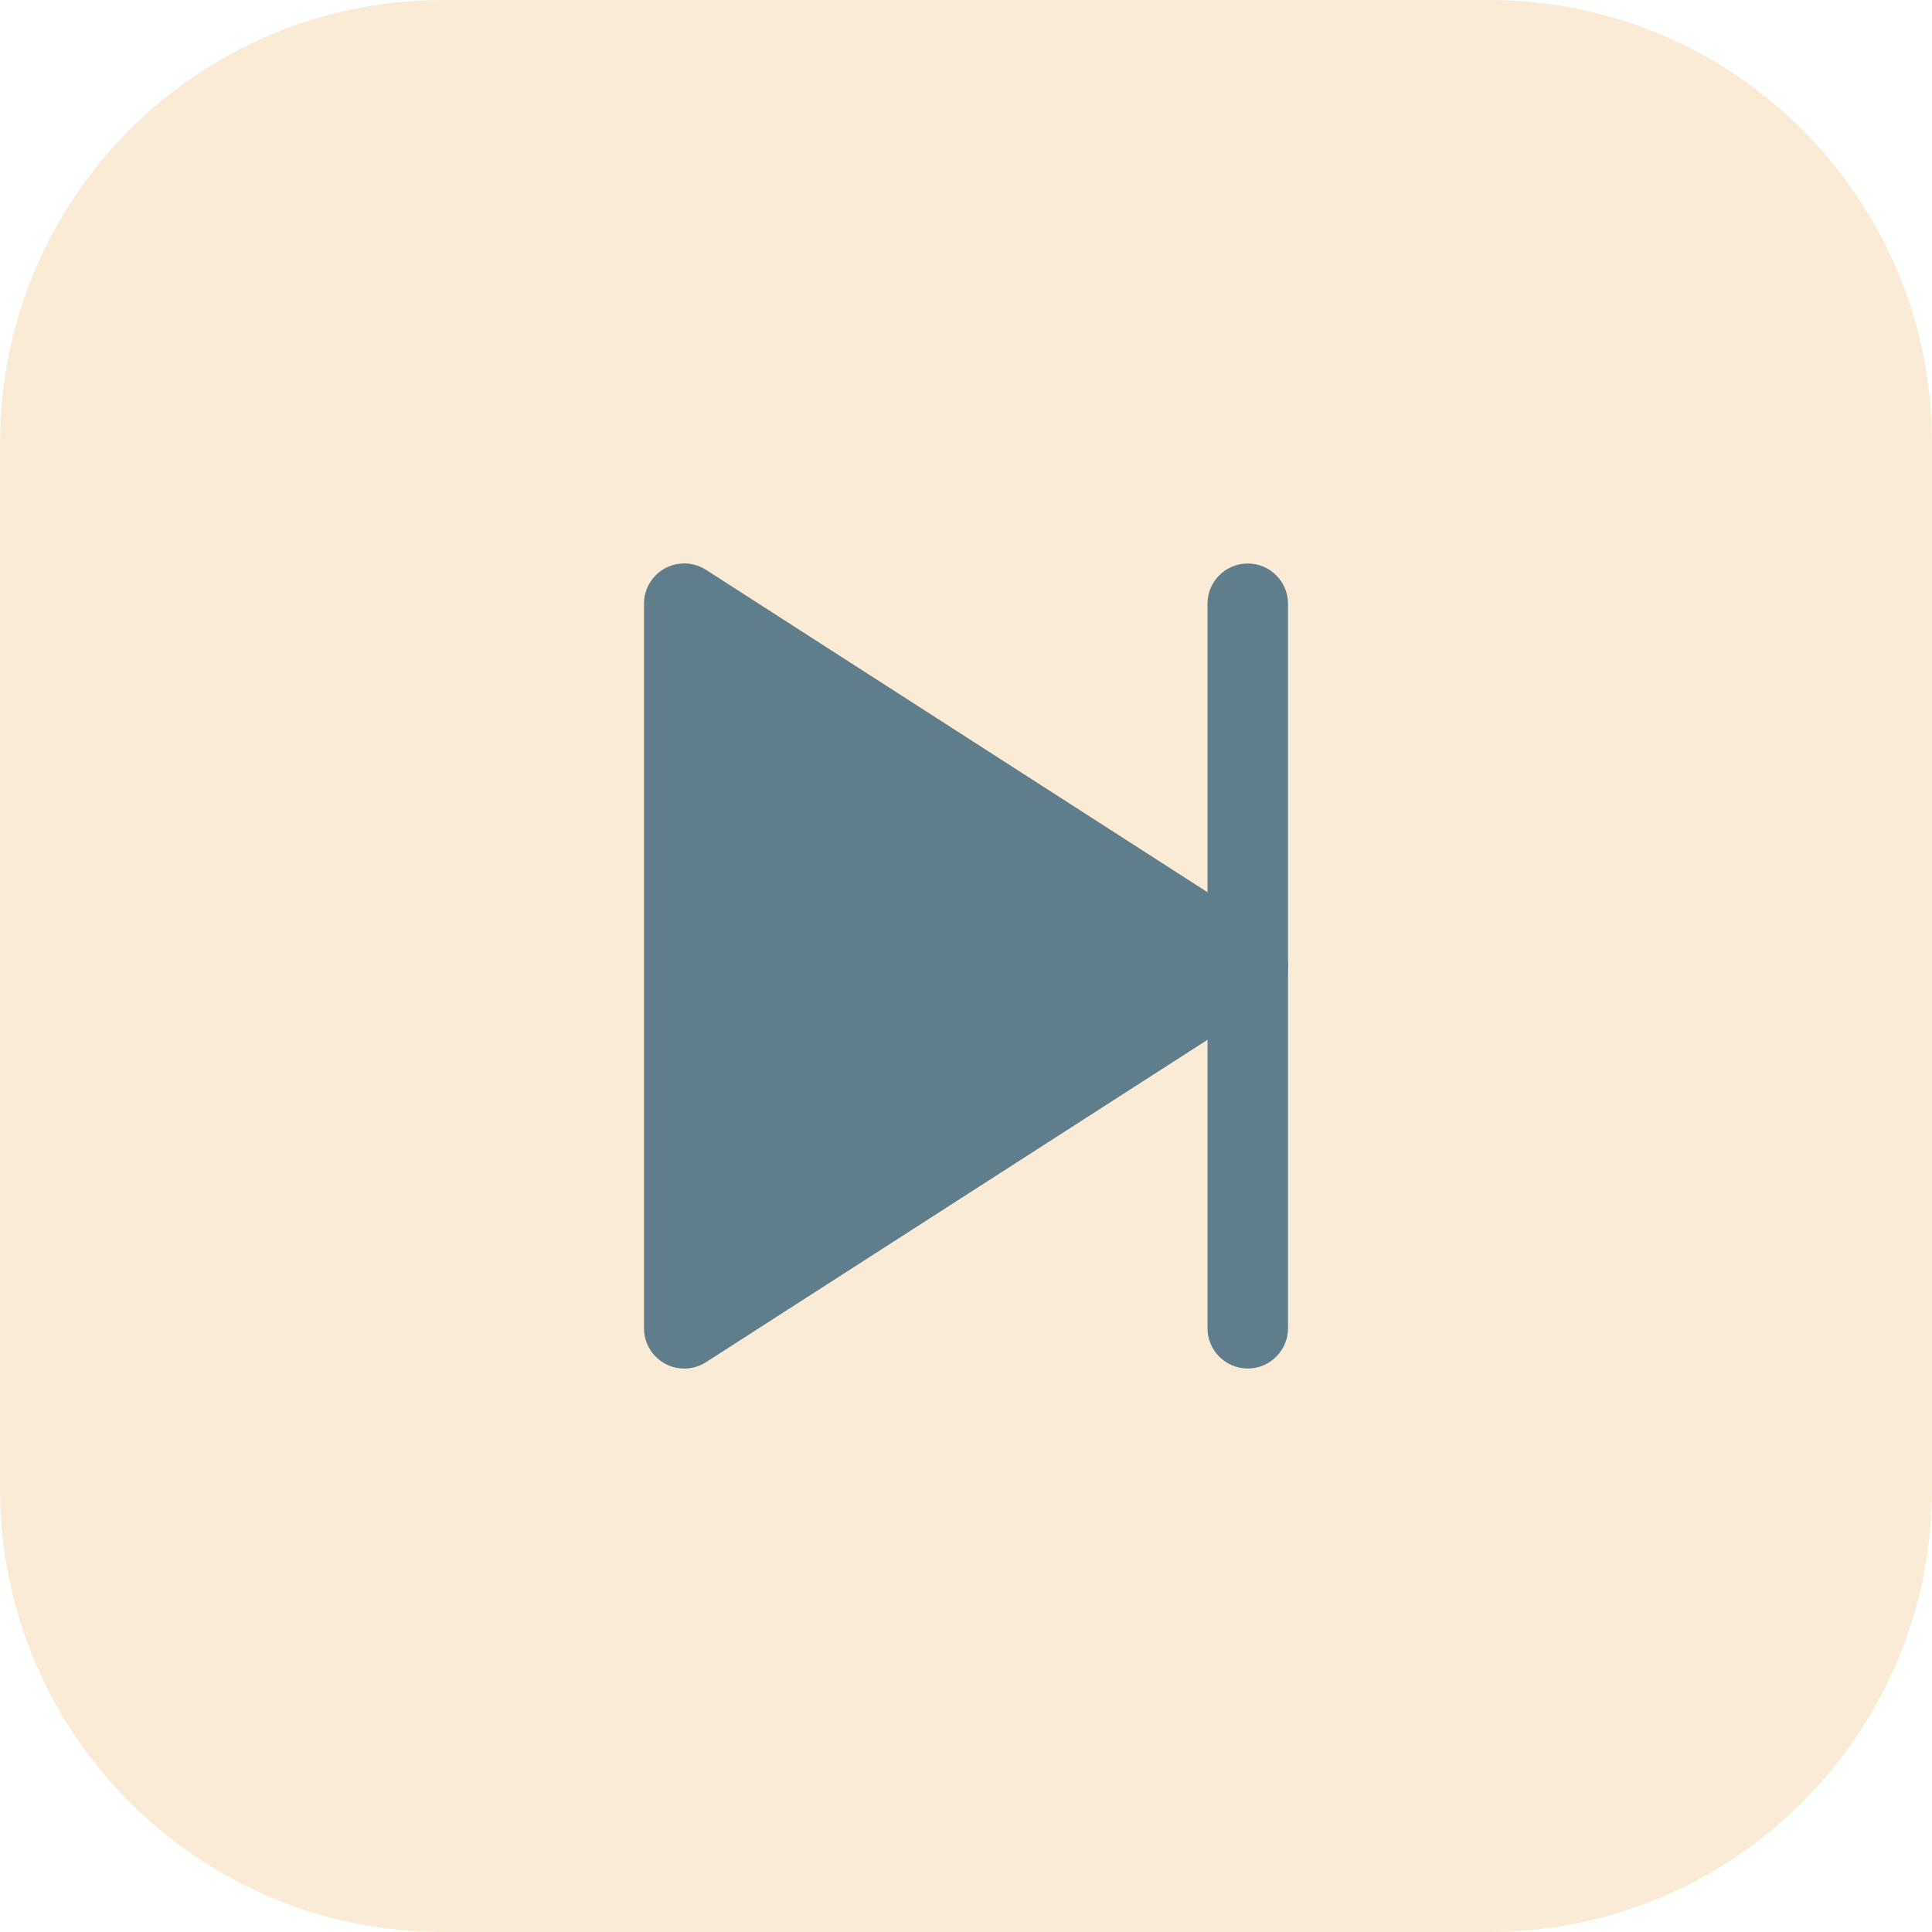
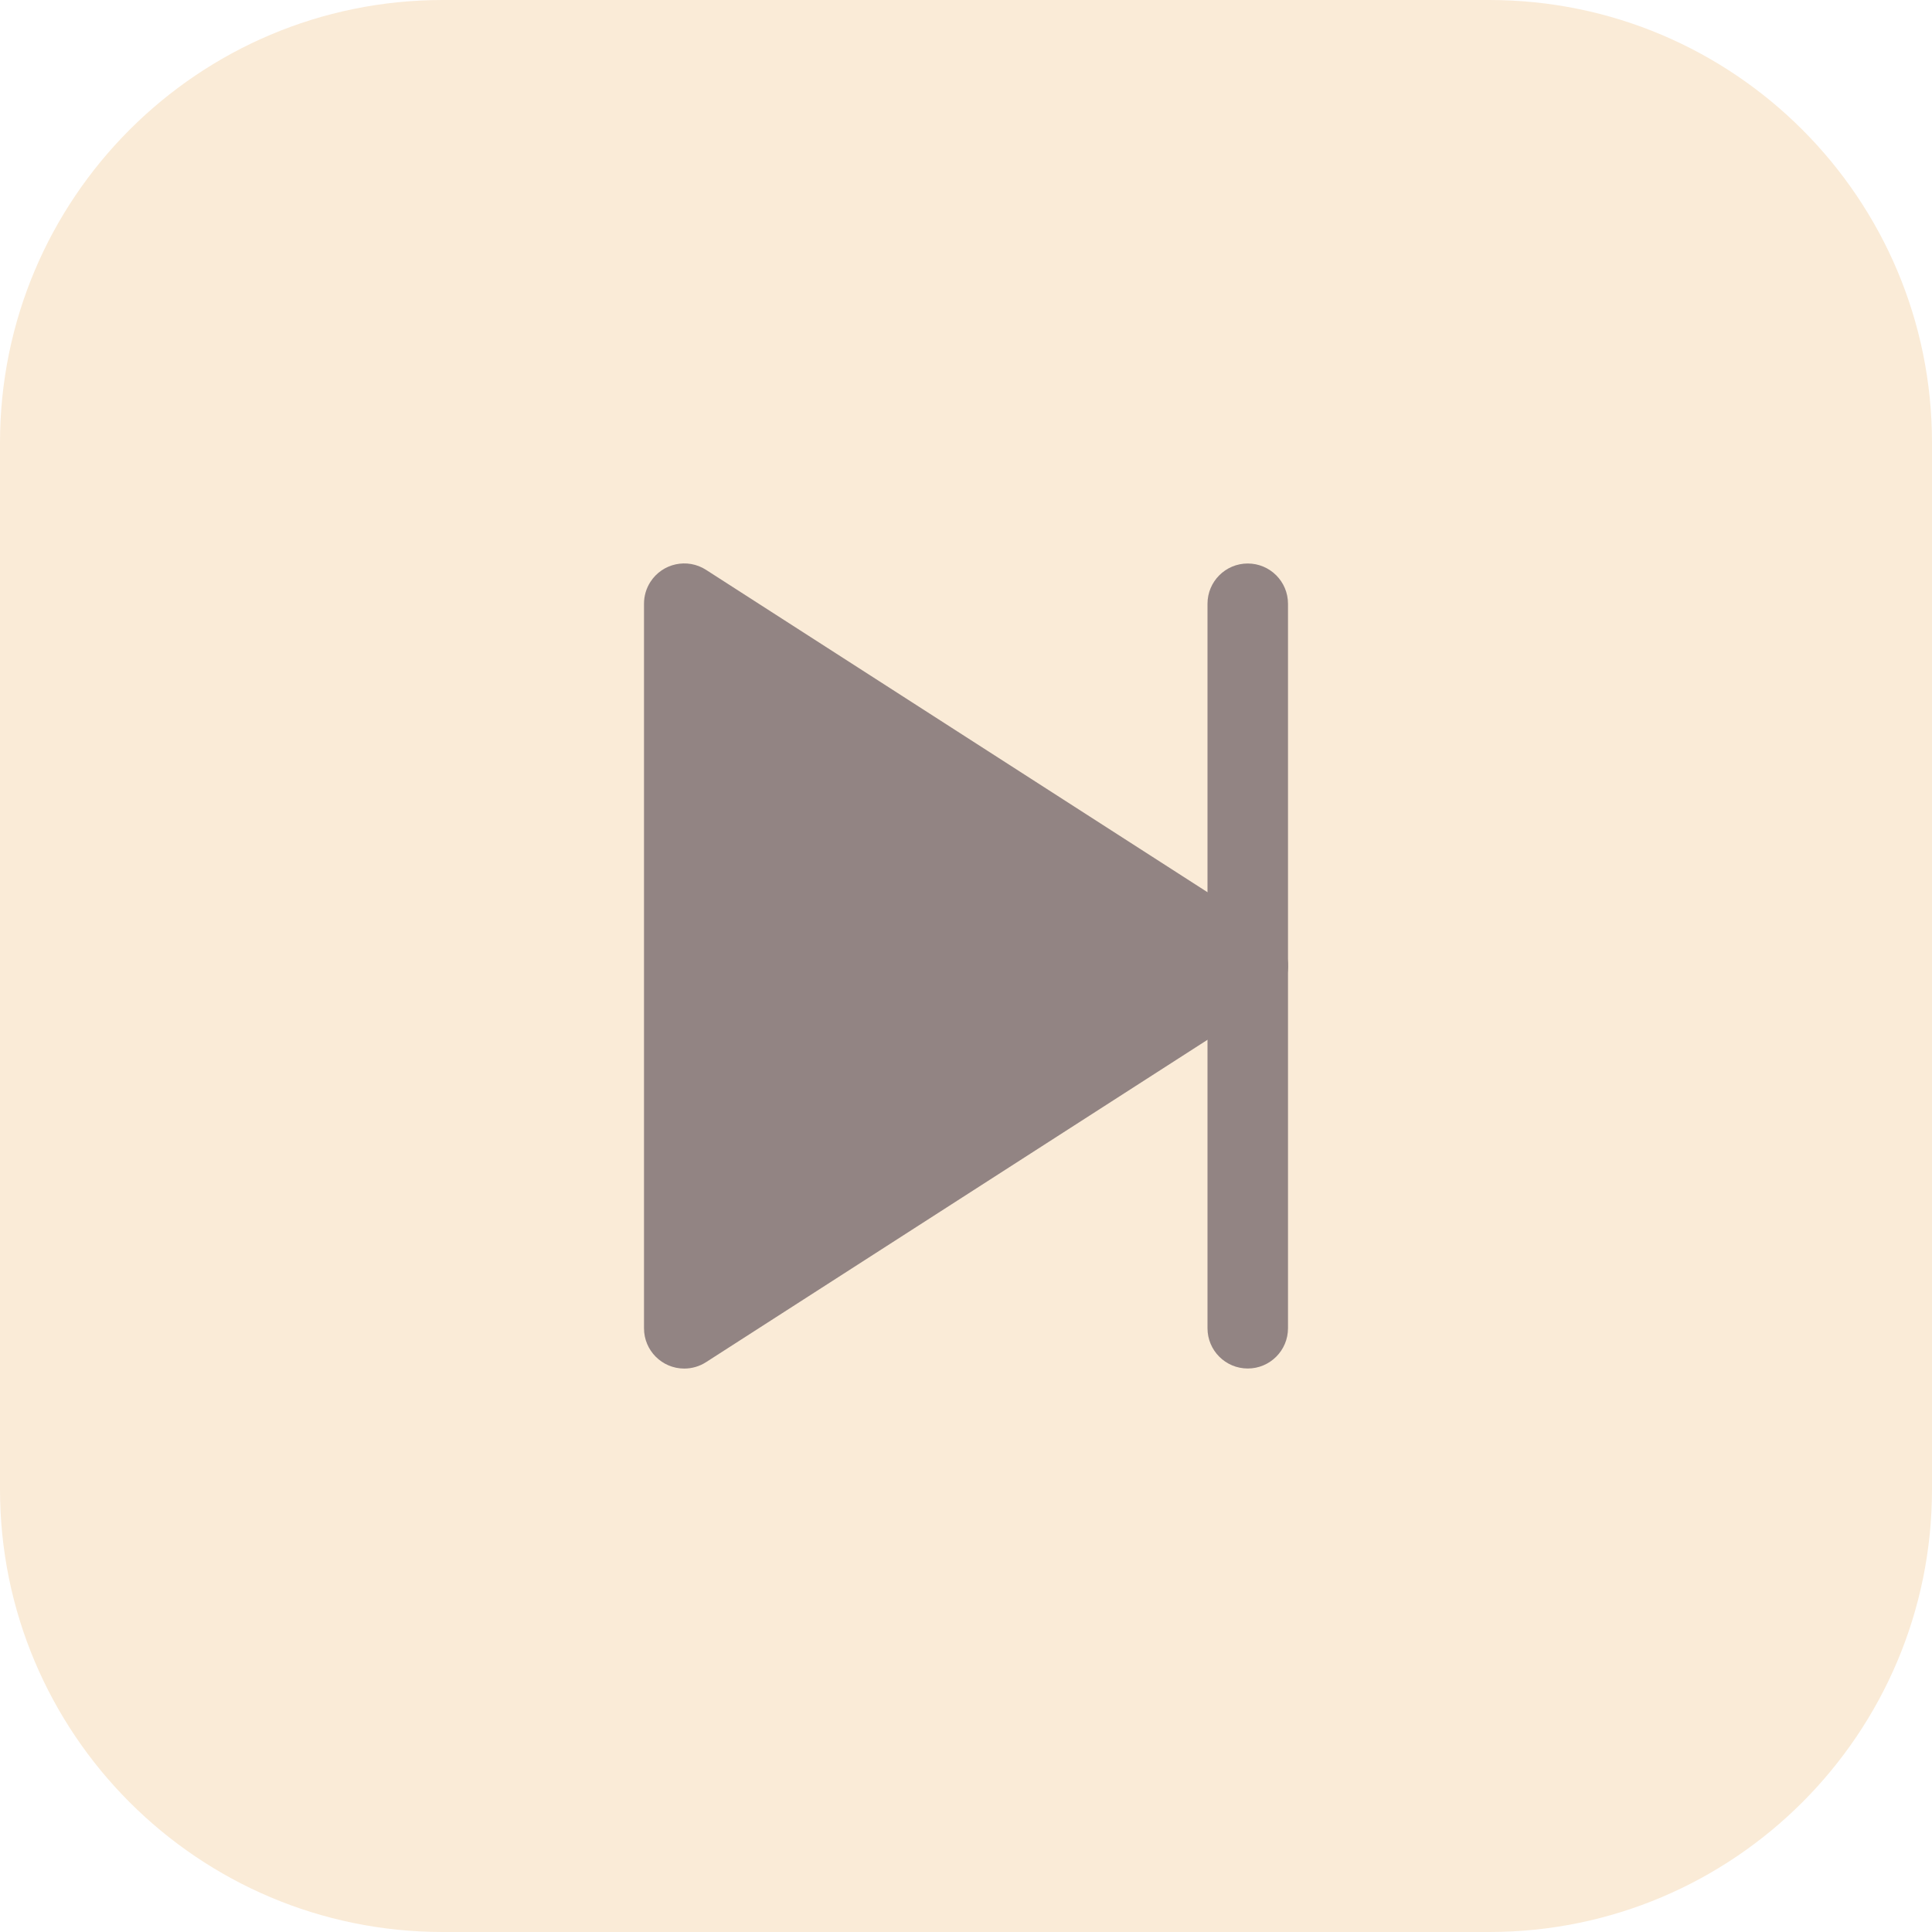
<svg xmlns="http://www.w3.org/2000/svg" version="1.1" x="0px" y="0px" viewBox="0 0 512 512" style="enable-background:new 0 0 512 512;" xml:space="preserve">
  <path style="fill:#faebd7;" d="M117.333,0h277.333C459.468,0,512,52.532,512,117.333v277.333C512,459.468,459.468,512,394.667,512  H117.333C52.532,512,0,459.468,0,394.667V117.333C0,52.532,52.532,0,117.333,0z" />
-   <path style="fill:#607D8B;" d="M336.448,247.019l-149.333-96c-4.951-3.193-11.552-1.768-14.745,3.183  c-1.115,1.728-1.706,3.742-1.703,5.799v192c-0.01,5.891,4.758,10.674,10.649,10.684c2.057,0.003,4.07-0.588,5.799-1.703l149.333-96  c4.96-3.178,6.405-9.776,3.227-14.736C338.845,248.95,337.744,247.849,336.448,247.019L336.448,247.019z" />
-   <path style="fill:#607D8B;" d="M330.667,362.667c-5.891,0-10.667-4.776-10.667-10.667V160c0-5.891,4.776-10.667,10.667-10.667  c5.891,0,10.667,4.776,10.667,10.667v192C341.333,357.891,336.558,362.667,330.667,362.667z" />
+   <path style="fill:#928483;" d="M336.448,247.019l-149.333-96c-4.951-3.193-11.552-1.768-14.745,3.183  c-1.115,1.728-1.706,3.742-1.703,5.799v192c-0.01,5.891,4.758,10.674,10.649,10.684c2.057,0.003,4.07-0.588,5.799-1.703l149.333-96  c4.96-3.178,6.405-9.776,3.227-14.736C338.845,248.95,337.744,247.849,336.448,247.019L336.448,247.019z" />
+   <path style="fill:#928483;" d="M330.667,362.667c-5.891,0-10.667-4.776-10.667-10.667V160c0-5.891,4.776-10.667,10.667-10.667  c5.891,0,10.667,4.776,10.667,10.667v192C341.333,357.891,336.558,362.667,330.667,362.667z" />
</svg>
